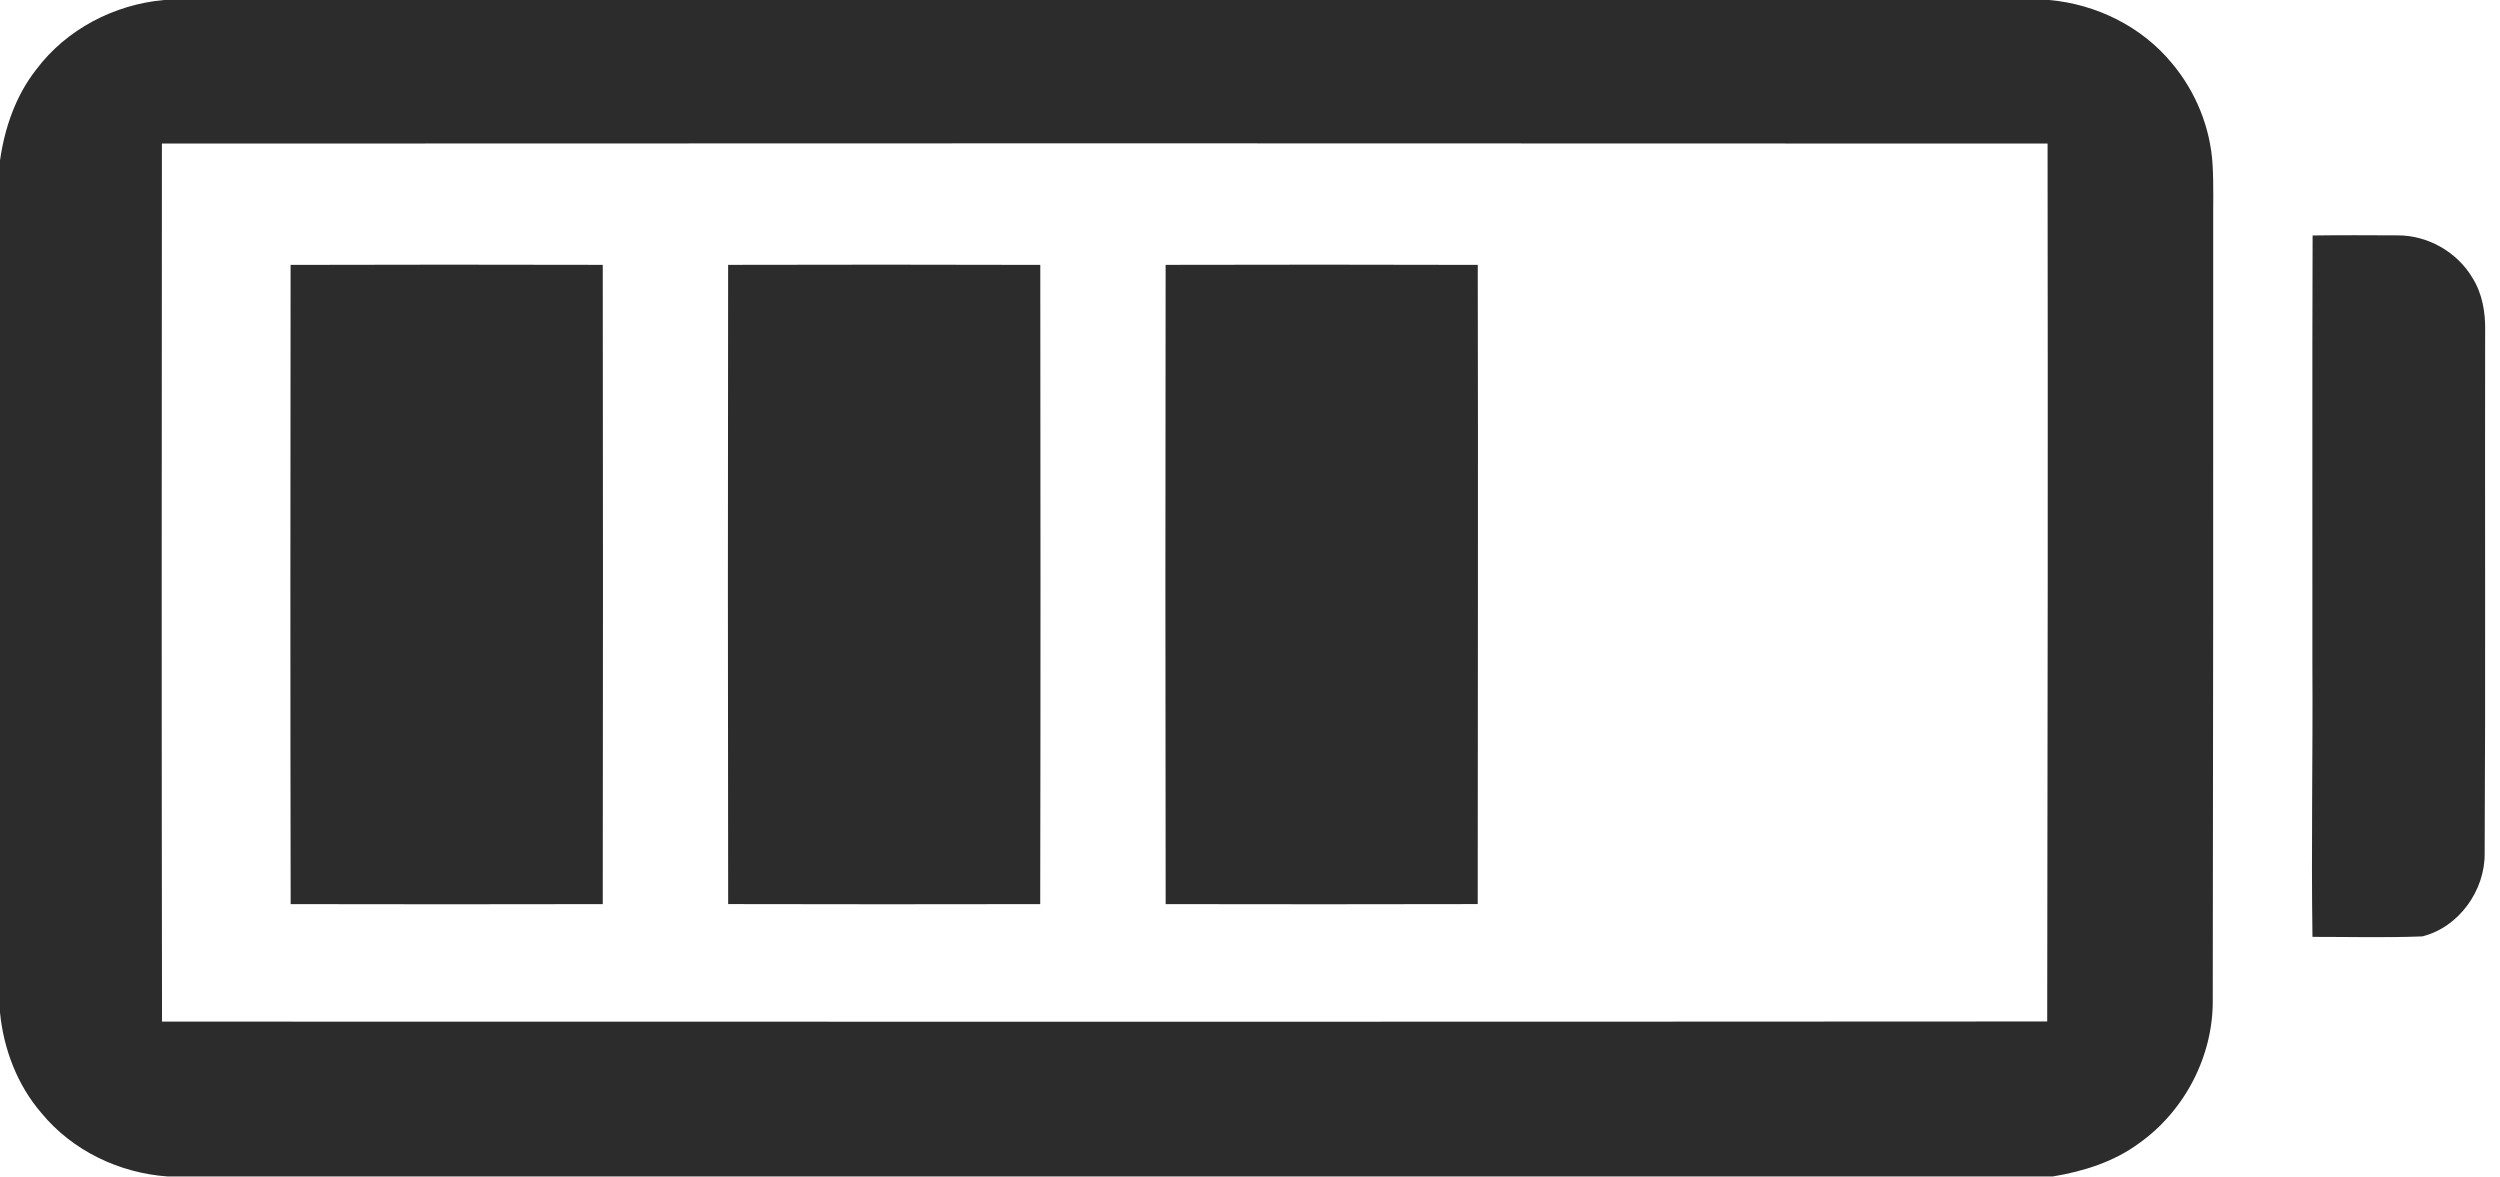
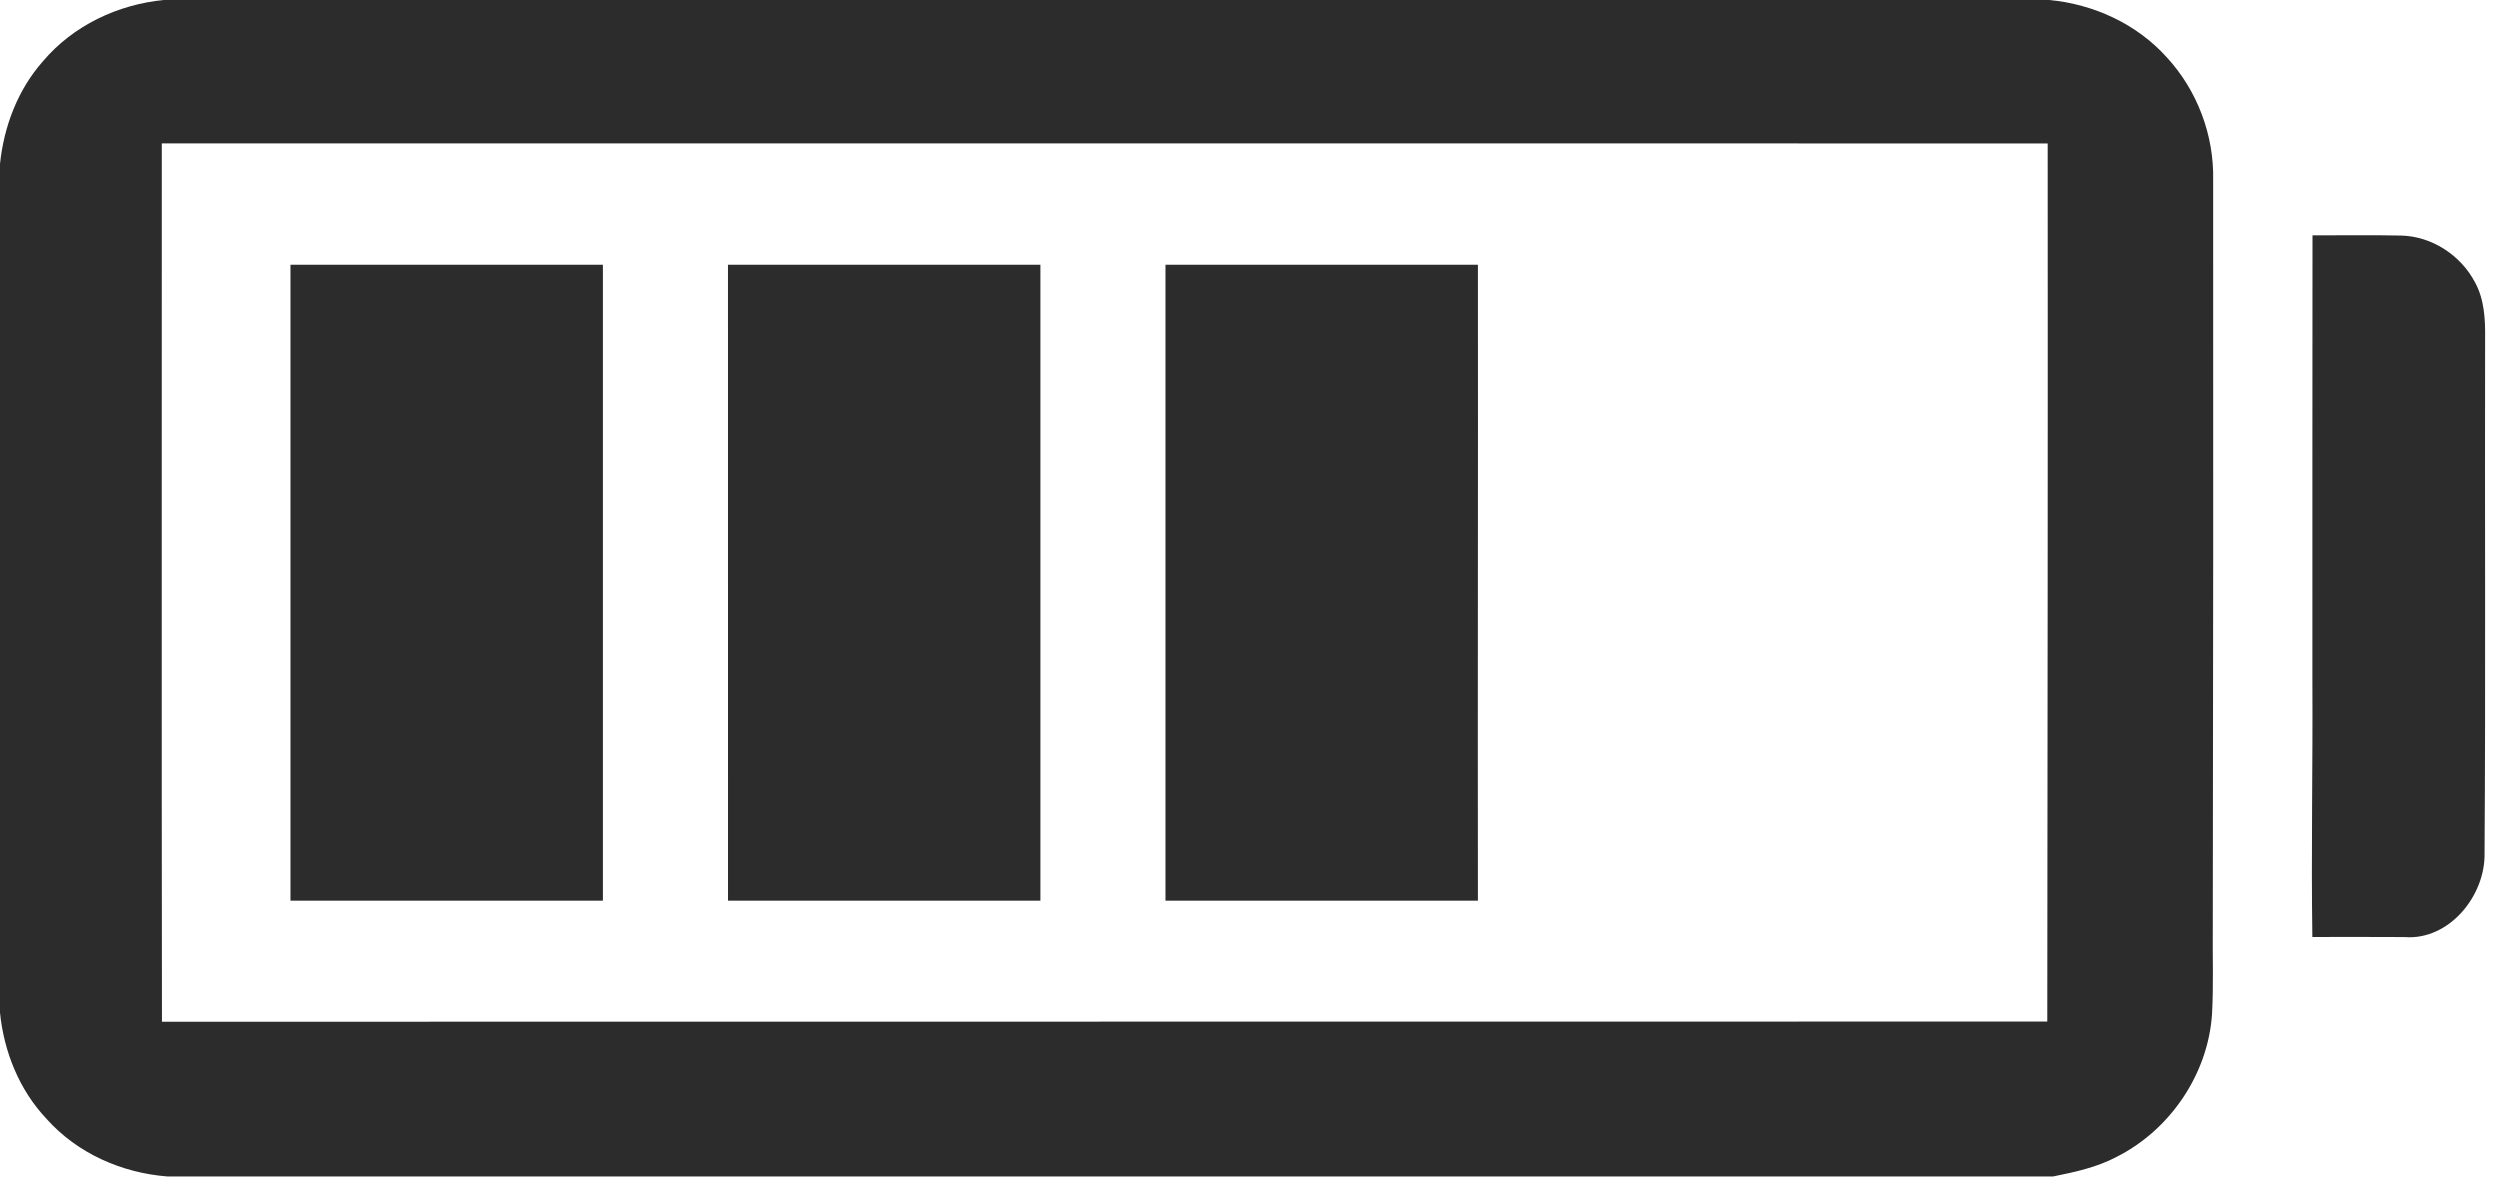
<svg xmlns="http://www.w3.org/2000/svg" width="680pt" height="320pt" viewBox="0 0 680 320" version="1.1">
  <g id="#2c2c2cff">
-     <path fill="#2c2c2c" opacity="1.00" d=" M 44.62 0.00 L 557.38 0.00 C 570.19 1.13 582.58 7.23 590.78 17.22 C 597.28 24.96 601.27 34.80 601.83 44.91 C 602.15 50.60 601.94 56.30 601.99 62.00 C 602.02 132.02 601.98 202.05 601.87 272.07 C 601.98 287.25 594.25 302.13 581.90 310.91 C 575.03 316.01 566.71 318.62 558.36 320.00 L 45.63 320.00 C 32.47 319.09 19.67 312.98 11.26 302.74 C 4.69 295.11 0.98 285.36 0.00 275.39 L 0.00 43.66 C 1.26 34.77 4.28 25.99 9.88 18.88 C 18.07 7.96 31.09 1.21 44.62 0.00 M 44.04 39.05 C 43.98 118.65 43.94 198.27 44.07 277.88 C 214.99 277.91 385.92 277.95 556.84 277.84 C 556.98 198.25 557.04 118.65 556.94 39.05 C 385.98 38.96 215.01 38.97 44.04 39.05 Z" />
-     <path fill="#2c2c2c" opacity="1.00" d=" M 629.03 64.05 C 636.71 63.94 644.39 63.99 652.07 64.02 C 660.28 63.96 668.30 68.49 672.49 75.55 C 675.19 79.83 676.06 84.96 675.96 89.95 C 675.86 137.32 676.09 184.68 675.83 232.05 C 675.97 242.19 668.80 252.24 658.86 254.70 C 648.92 255.09 638.94 254.82 628.99 254.83 C 628.63 230.22 629.12 205.61 628.97 181.00 C 629.01 142.02 628.89 103.03 629.03 64.05 Z" />
-     <path fill="#2c2c2c" opacity="1.00" d=" M 79.04 72.05 C 107.35 71.97 135.65 71.97 163.95 72.04 C 164.02 130.00 164.04 187.96 163.95 245.92 C 135.65 245.99 107.35 245.97 79.06 245.92 C 78.95 187.96 78.98 130.00 79.04 72.05 Z" />
-     <path fill="#2c2c2c" opacity="1.00" d=" M 198.05 72.04 C 226.35 71.97 254.65 71.97 282.96 72.05 C 283.02 130.00 283.05 187.96 282.94 245.92 C 254.65 245.98 226.35 245.97 198.06 245.91 C 197.96 187.96 197.97 130.00 198.05 72.04 Z" />
-     <path fill="#2c2c2c" opacity="1.00" d=" M 317.05 72.04 C 345.35 71.97 373.65 71.97 401.95 72.05 C 402.07 130.00 401.96 187.96 401.94 245.91 C 373.65 245.98 345.35 245.97 317.06 245.92 C 316.96 187.96 316.97 130.00 317.05 72.04 Z" />
+     <path fill="#2c2c2c" opacity="1.00" d=" M 44.56 0.00 L 557.43 0.00 C 569.50 1.14 581.22 6.52 589.37 15.60 C 597.65 24.57 602.25 36.79 601.98 48.99 C 602.02 116.66 602.00 184.33 601.88 252.00 C 601.79 259.94 602.11 267.89 601.67 275.82 C 600.60 292.15 590.26 307.36 575.68 314.69 C 570.31 317.53 564.33 318.81 558.43 320.00 L 45.57 320.00 C 33.15 319.05 21.02 313.71 12.67 304.34 C 5.26 296.51 1.07 286.09 0.00 275.44 L 0.00 44.57 C 1.06 34.39 4.84 24.39 11.68 16.67 C 19.86 6.98 32.01 1.21 44.56 0.00 M 44.01 39.01 C 44.02 118.64 43.94 198.28 44.05 277.91 C 214.99 277.86 385.92 277.91 556.86 277.86 C 556.94 198.25 557.03 118.63 556.97 39.02 C 385.99 38.98 215.00 39.00 44.01 39.01 Z" />
+     <path fill="#2c2c2c" opacity="1.00" d=" M 629.00 64.02 C 637.02 64.02 645.06 63.91 653.09 64.07 C 661.47 64.27 669.33 69.42 673.20 76.79 C 675.74 81.42 676.02 86.84 675.95 92.01 C 675.84 138.69 676.11 185.38 675.80 232.06 C 676.04 243.62 666.17 255.86 654.00 254.88 C 645.65 254.82 637.30 254.86 628.96 254.86 C 628.62 231.58 629.10 208.29 628.97 185.00 C 628.99 144.67 628.94 104.34 629.00 64.02 Z" />
+     <path fill="#2c2c2c" opacity="1.00" d=" M 79.01 72.01 C 107.34 71.99 135.66 71.99 163.99 72.01 C 164.01 129.67 164.01 187.33 163.99 244.98 C 135.66 245.00 107.34 245.00 79.01 244.98 C 78.99 187.33 79.00 129.67 79.01 72.01 Z" />
+     <path fill="#2c2c2c" opacity="1.00" d=" M 198.01 72.01 C 226.34 71.99 254.66 71.99 282.99 72.01 C 283.01 129.67 283.01 187.33 282.99 244.99 C 254.66 244.99 226.34 245.00 198.02 244.98 C 197.99 187.33 198.00 129.67 198.01 72.01 Z" />
+     <path fill="#2c2c2c" opacity="1.00" d=" M 317.01 72.01 C 345.34 71.99 373.66 71.99 401.99 72.01 C 402.06 129.67 401.91 187.33 401.99 244.99 C 373.66 244.99 345.34 245.00 317.01 244.98 C 316.99 187.33 316.99 129.67 317.01 72.01 Z" />
  </g>
</svg>
